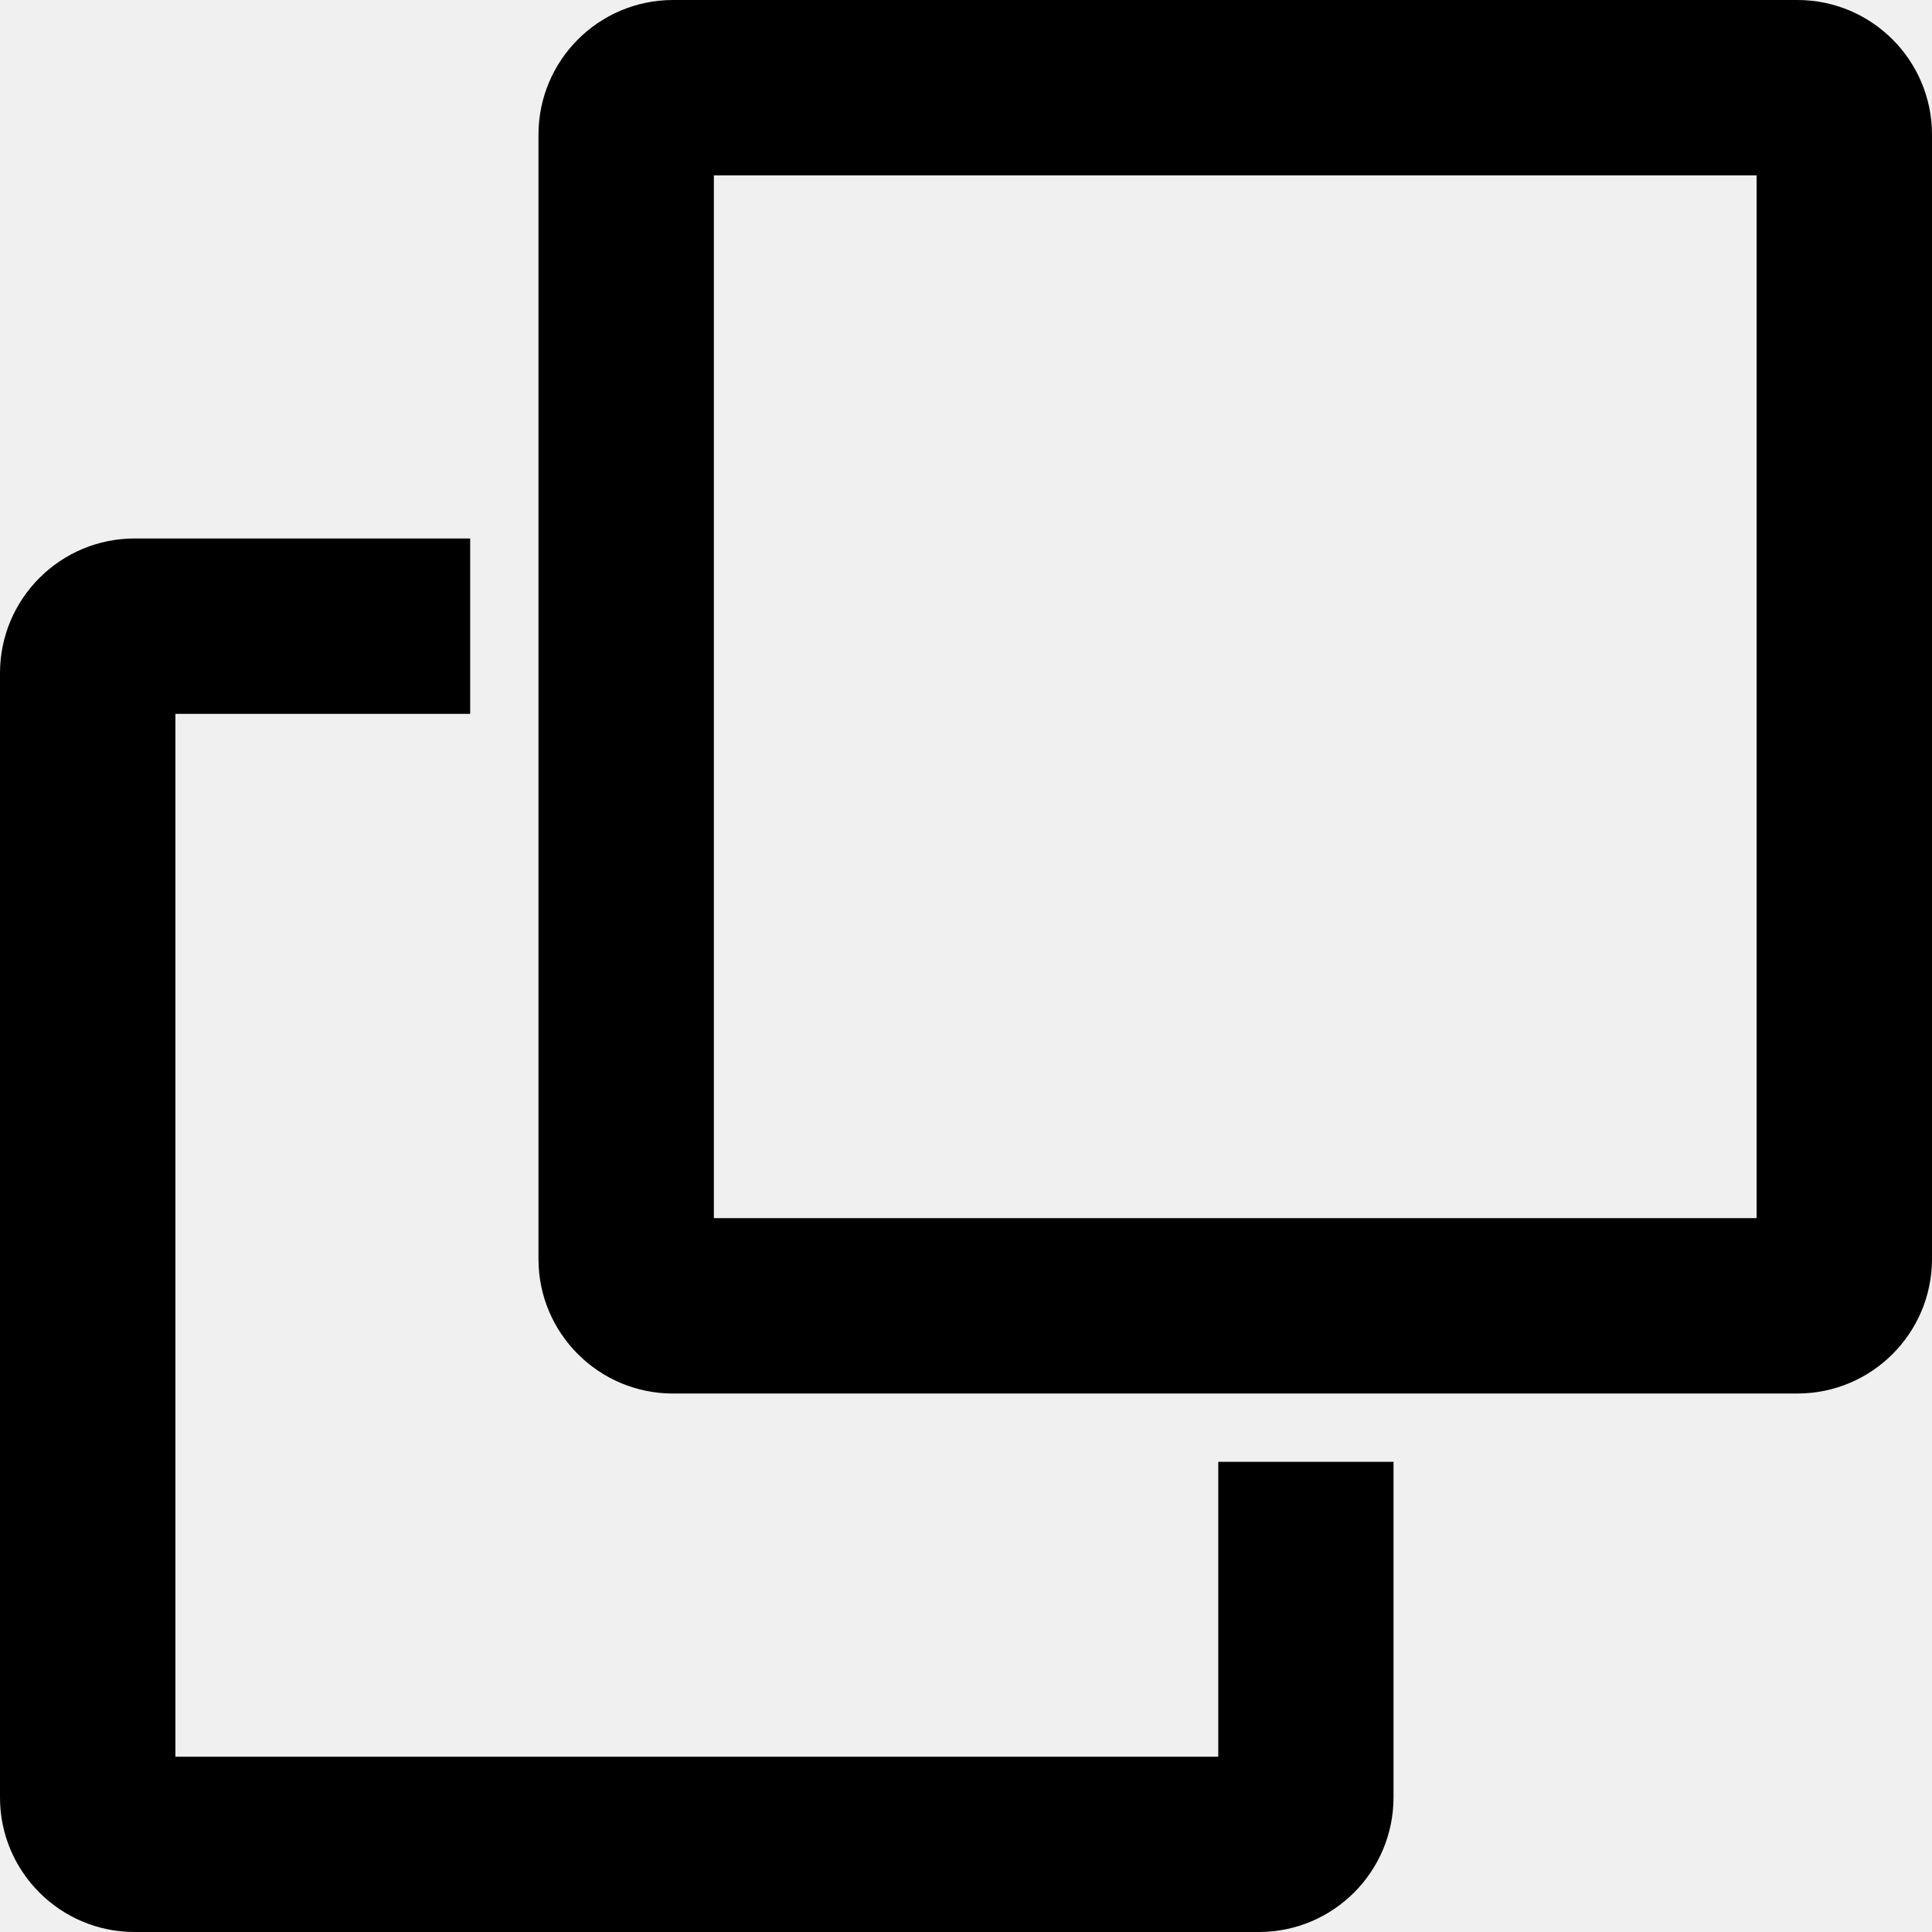
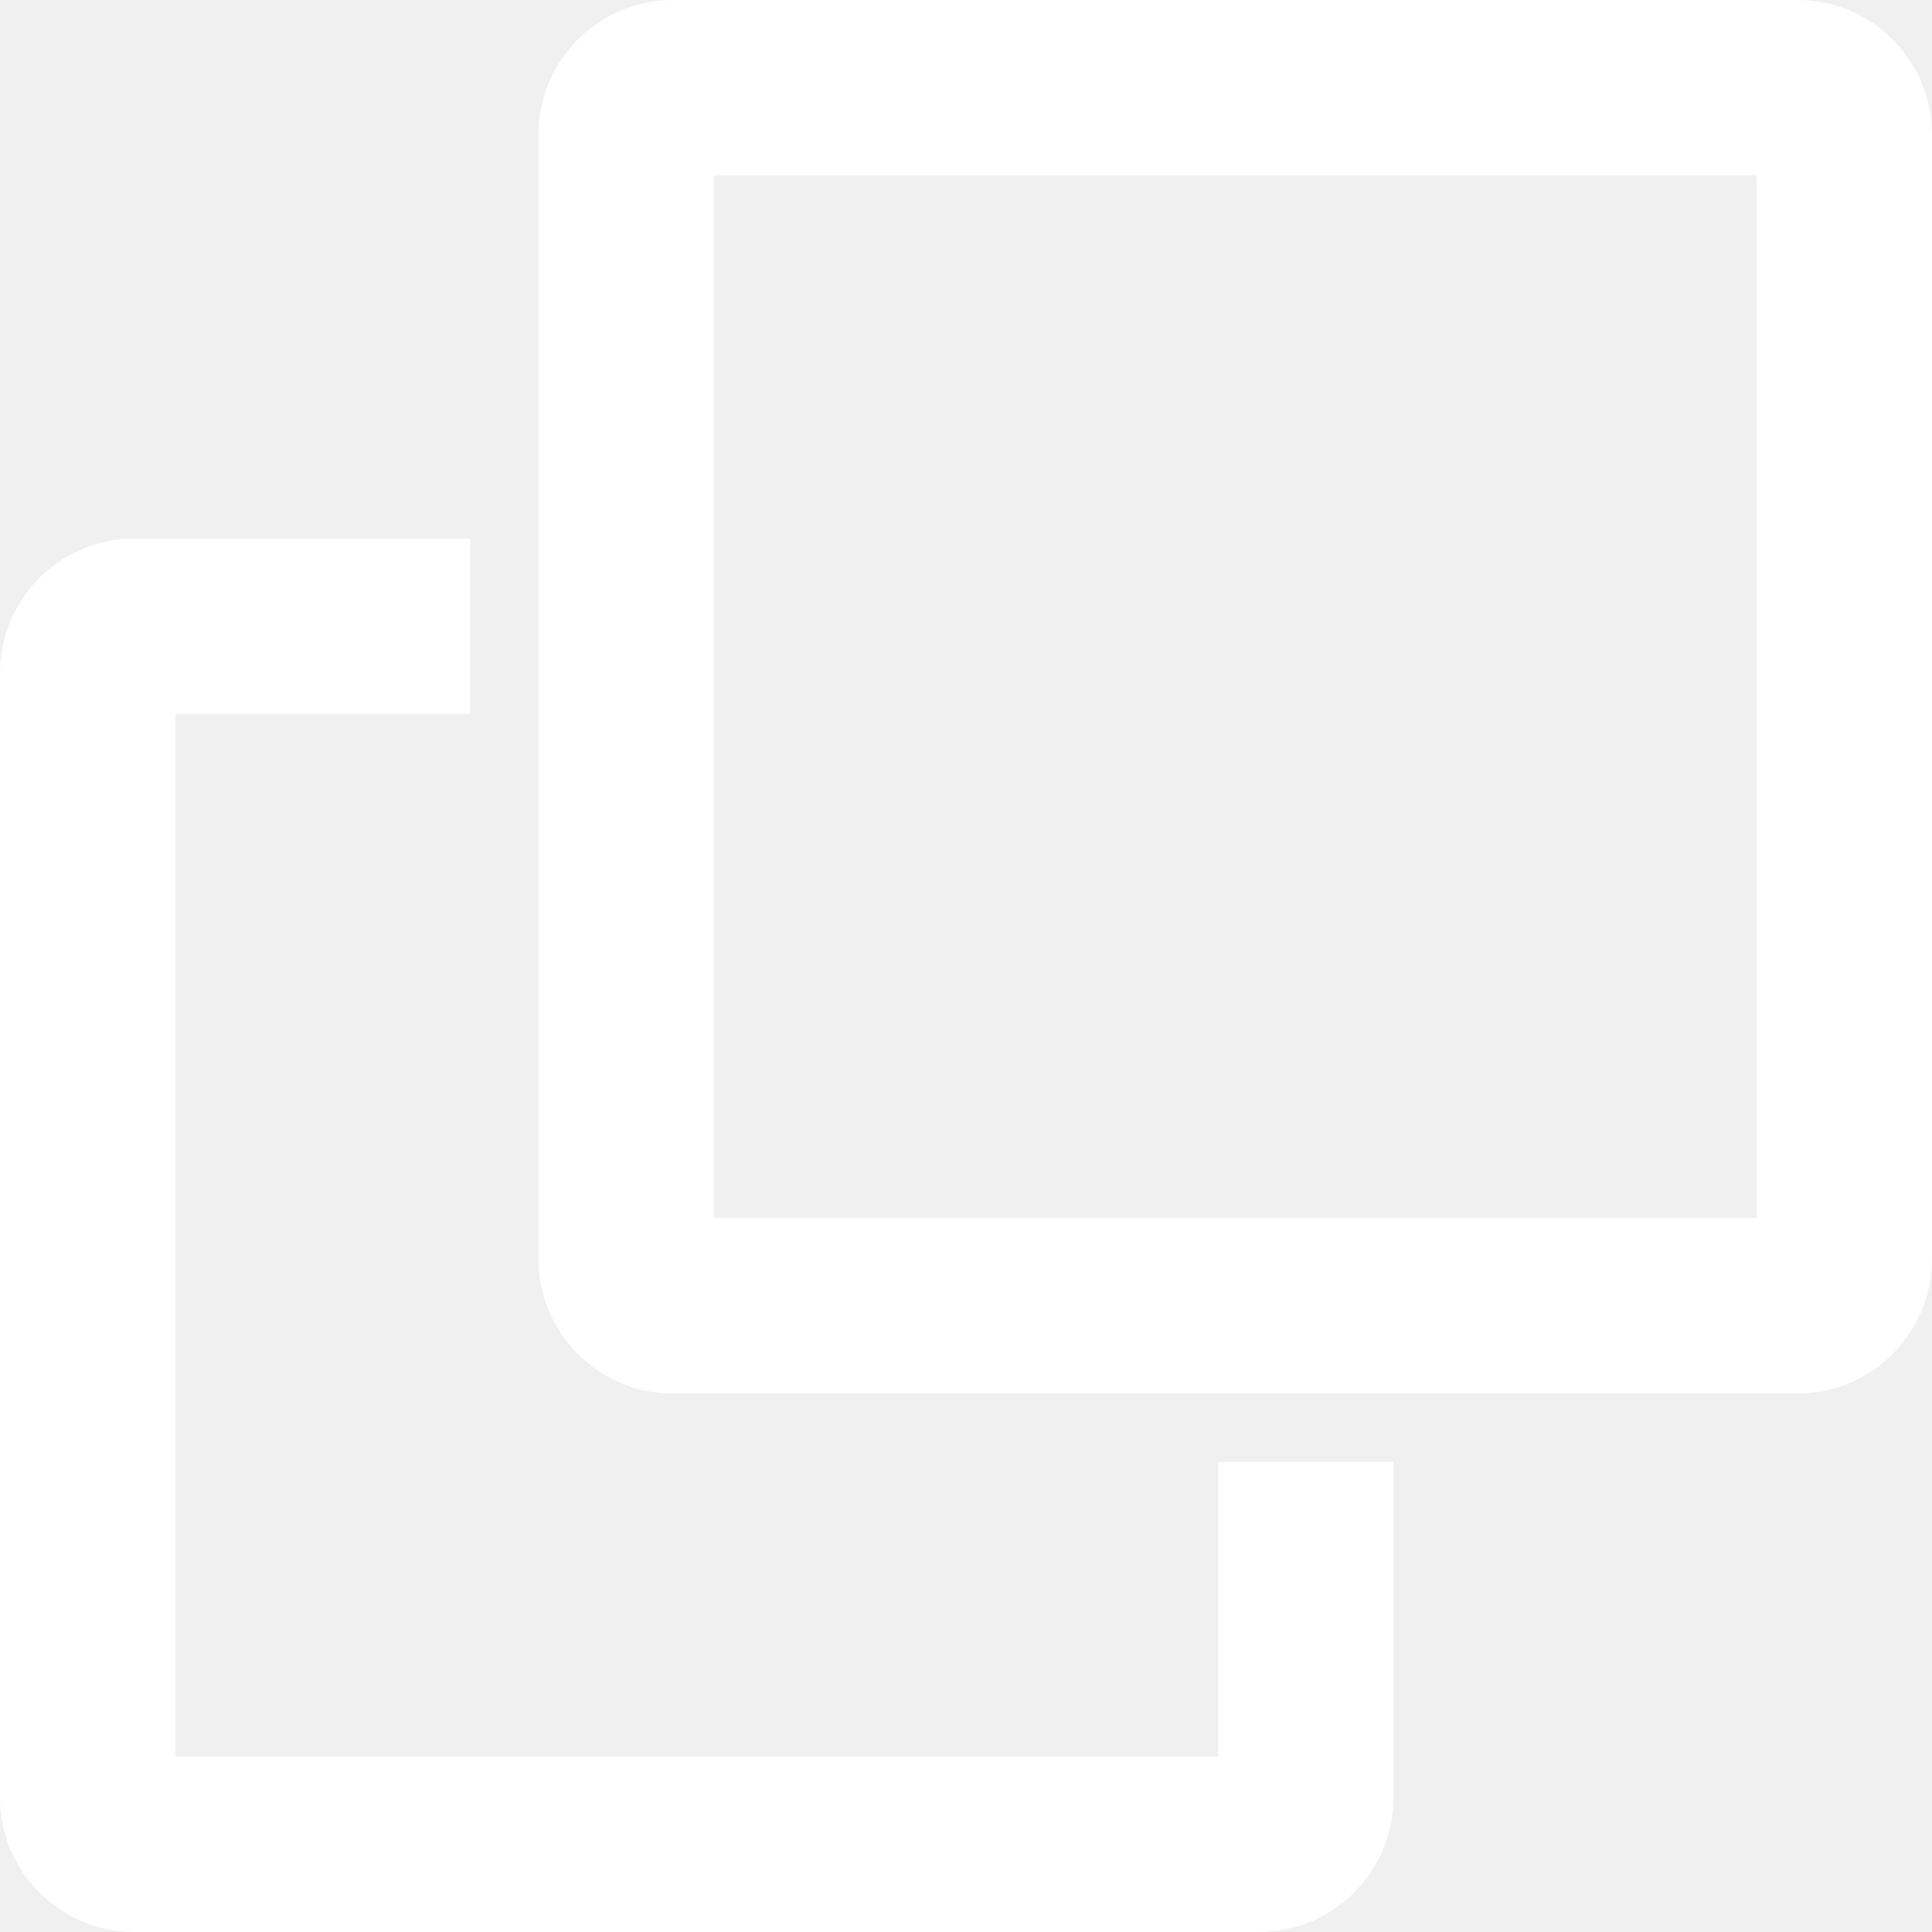
<svg xmlns="http://www.w3.org/2000/svg" width="14" height="14" viewBox="0 0 14 14">
  <g fill="none" fill-rule="nonzero">
    <path fill="none" d="M0 0h14v14H0z" />
-     <path fill="#000" d="M13.025 0H4.876a.976.976 0 0 0-.974.975v8.149c0 .537.437.974.974.974h8.15A.976.976 0 0 0 14 9.124V.974A.976.976 0 0 0 13.025 0zm-.296 8.827H5.173V1.271h7.556v7.556zM8.827 12.73H1.271V5.173h2.136V3.902H.975A.976.976 0 0 0 0 4.876v8.15c0 .537.437.974.975.974h8.149a.976.976 0 0 0 .974-.975v-2.432h-1.27v2.136z" />
+     <path fill="#fff" d="M13.025 0H4.876a.976.976 0 0 0-.974.975v8.149c0 .537.437.974.974.974h8.15A.976.976 0 0 0 14 9.124V.974A.976.976 0 0 0 13.025 0zm-.296 8.827H5.173V1.271h7.556v7.556zM8.827 12.73H1.271V5.173h2.136V3.902H.975A.976.976 0 0 0 0 4.876v8.15c0 .537.437.974.975.974h8.149a.976.976 0 0 0 .974-.975v-2.432h-1.27v2.136z" />
  </g>
</svg>
